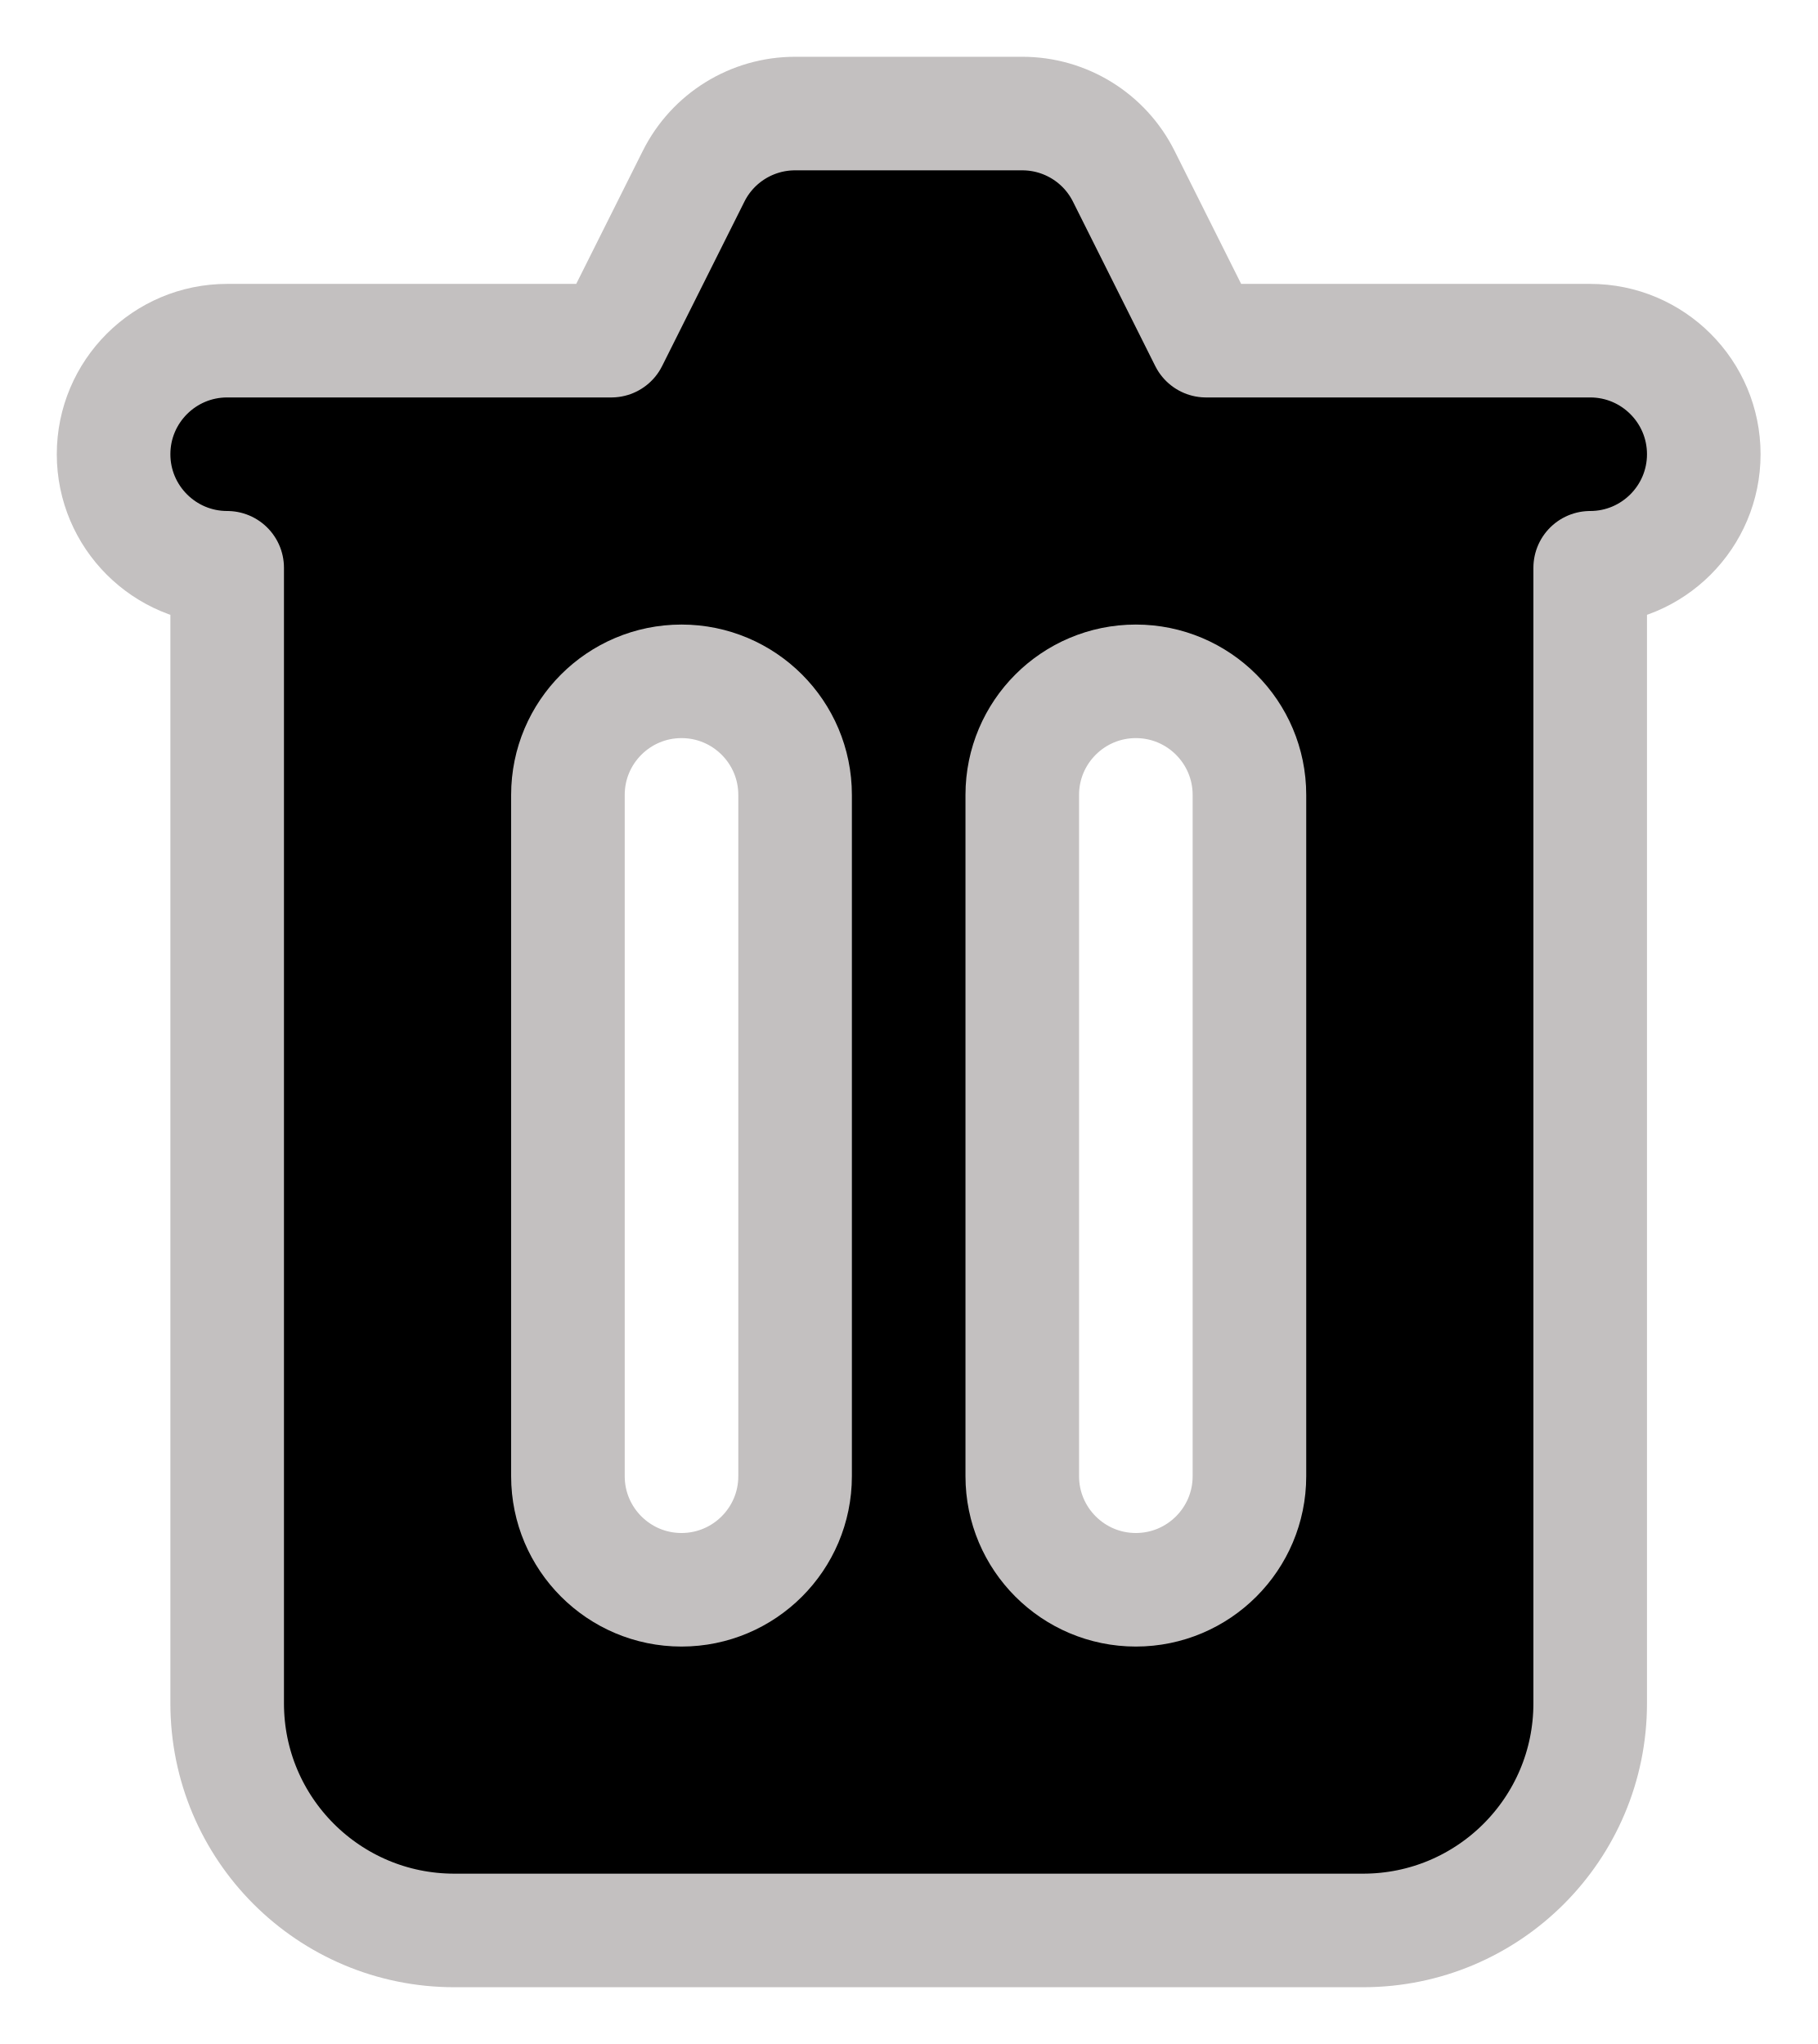
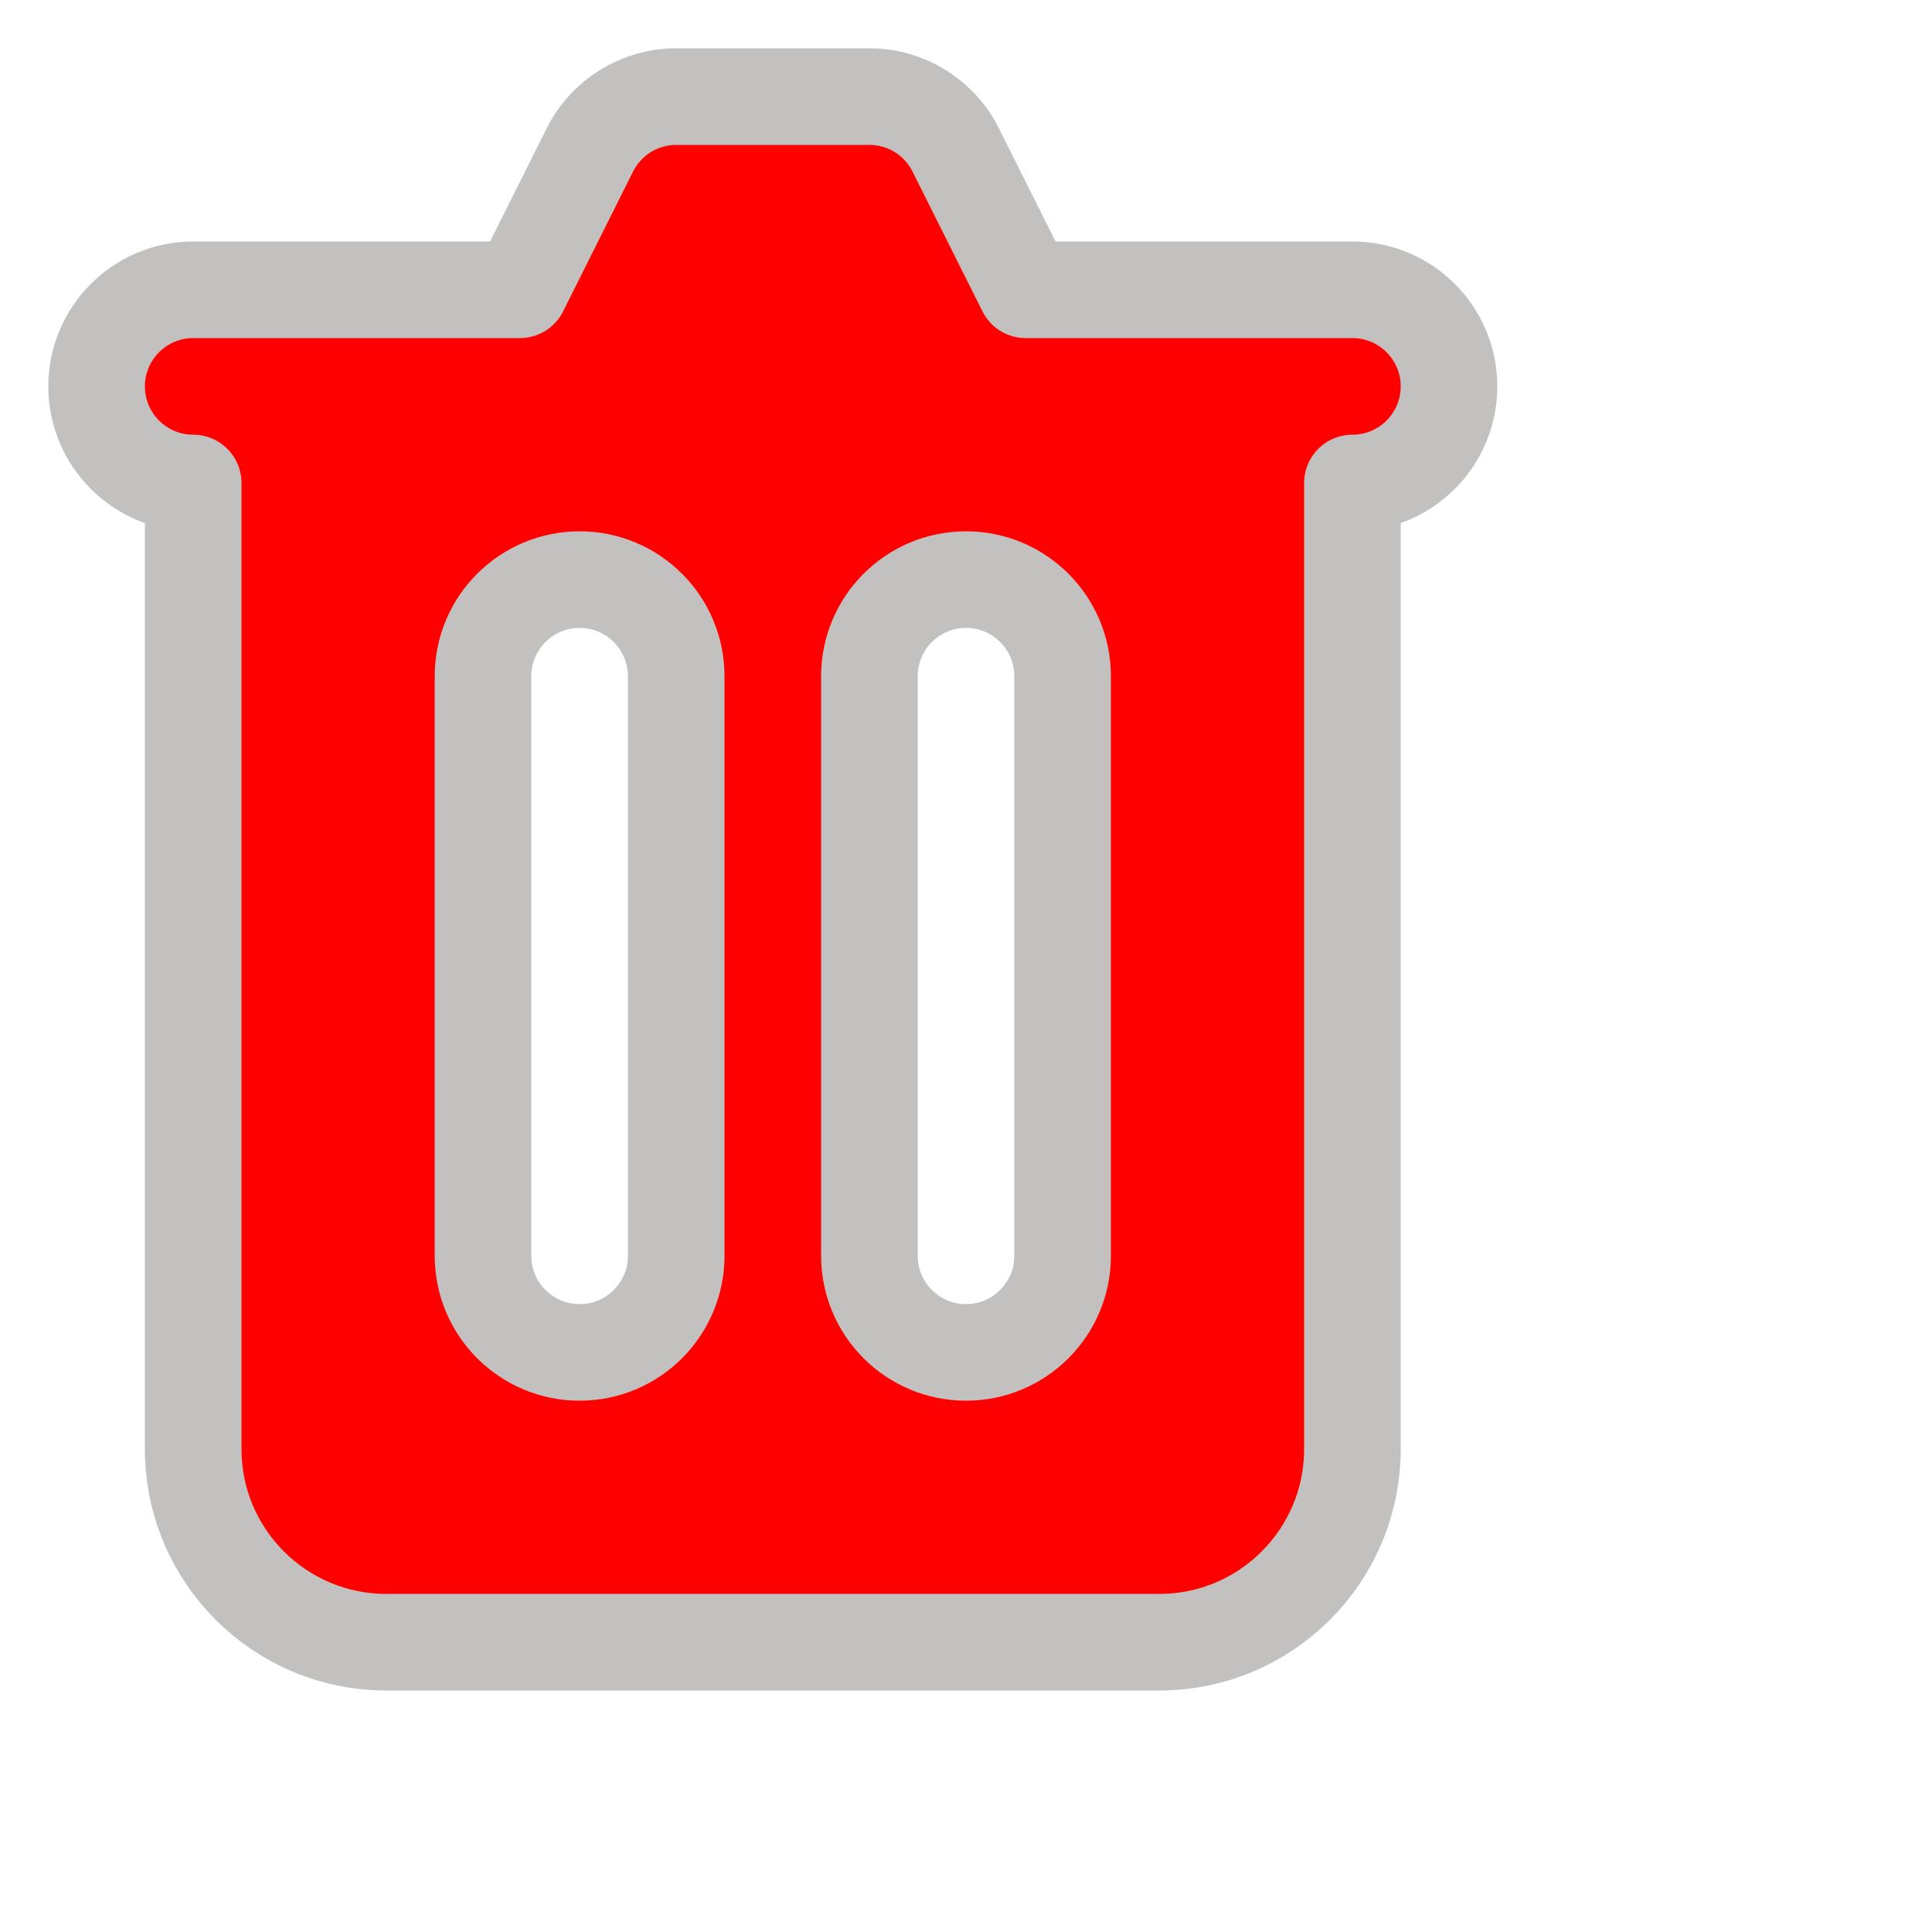
- <svg xmlns="http://www.w3.org/2000/svg" width="16" height="18" viewBox="0 0 16 18" fill="none">
-   <path fill-rule="evenodd" clip-rule="evenodd" d="M7 1C6.621 1 6.275 1.214 6.106 1.553L5.382 3H2C1.448 3 1 3.448 1 4C1 4.552 1.448 5 2 5L2 15C2 16.105 2.895 17 4 17H12C13.105 17 14 16.105 14 15V5C14.552 5 15 4.552 15 4C15 3.448 14.552 3 14 3H10.618L9.894 1.553C9.725 1.214 9.379 1 9 1H7ZM5 7C5 6.448 5.448 6 6 6C6.552 6 7 6.448 7 7V13C7 13.552 6.552 14 6 14C5.448 14 5 13.552 5 13V7ZM10 6C9.448 6 9 6.448 9 7V13C9 13.552 9.448 14 10 14C10.552 14 11 13.552 11 13V7C11 6.448 10.552 6 10 6Z" fill="black" stroke="#C3C0C0" stroke-linejoin="round" />
+ <svg xmlns="http://www.w3.org/2000/svg" width="100" height="100" viewBox="0 0 20 20" fill="none">
+   <path fill-rule="evenodd" clip-rule="evenodd" d="M7 1C6.621 1 6.275 1.214 6.106 1.553L5.382 3H2C1.448 3 1 3.448 1 4C1 4.552 1.448 5 2 5L2 15C2 16.105 2.895 17 4 17H12C13.105 17 14 16.105 14 15V5C14.552 5 15 4.552 15 4C15 3.448 14.552 3 14 3H10.618L9.894 1.553C9.725 1.214 9.379 1 9 1H7ZM5 7C5 6.448 5.448 6 6 6C6.552 6 7 6.448 7 7V13C7 13.552 6.552 14 6 14C5.448 14 5 13.552 5 13V7ZM10 6C9.448 6 9 6.448 9 7V13C9 13.552 9.448 14 10 14C10.552 14 11 13.552 11 13V7C11 6.448 10.552 6 10 6Z" fill="red" stroke="#C3C0C0" stroke-linejoin="round" />
</svg>
